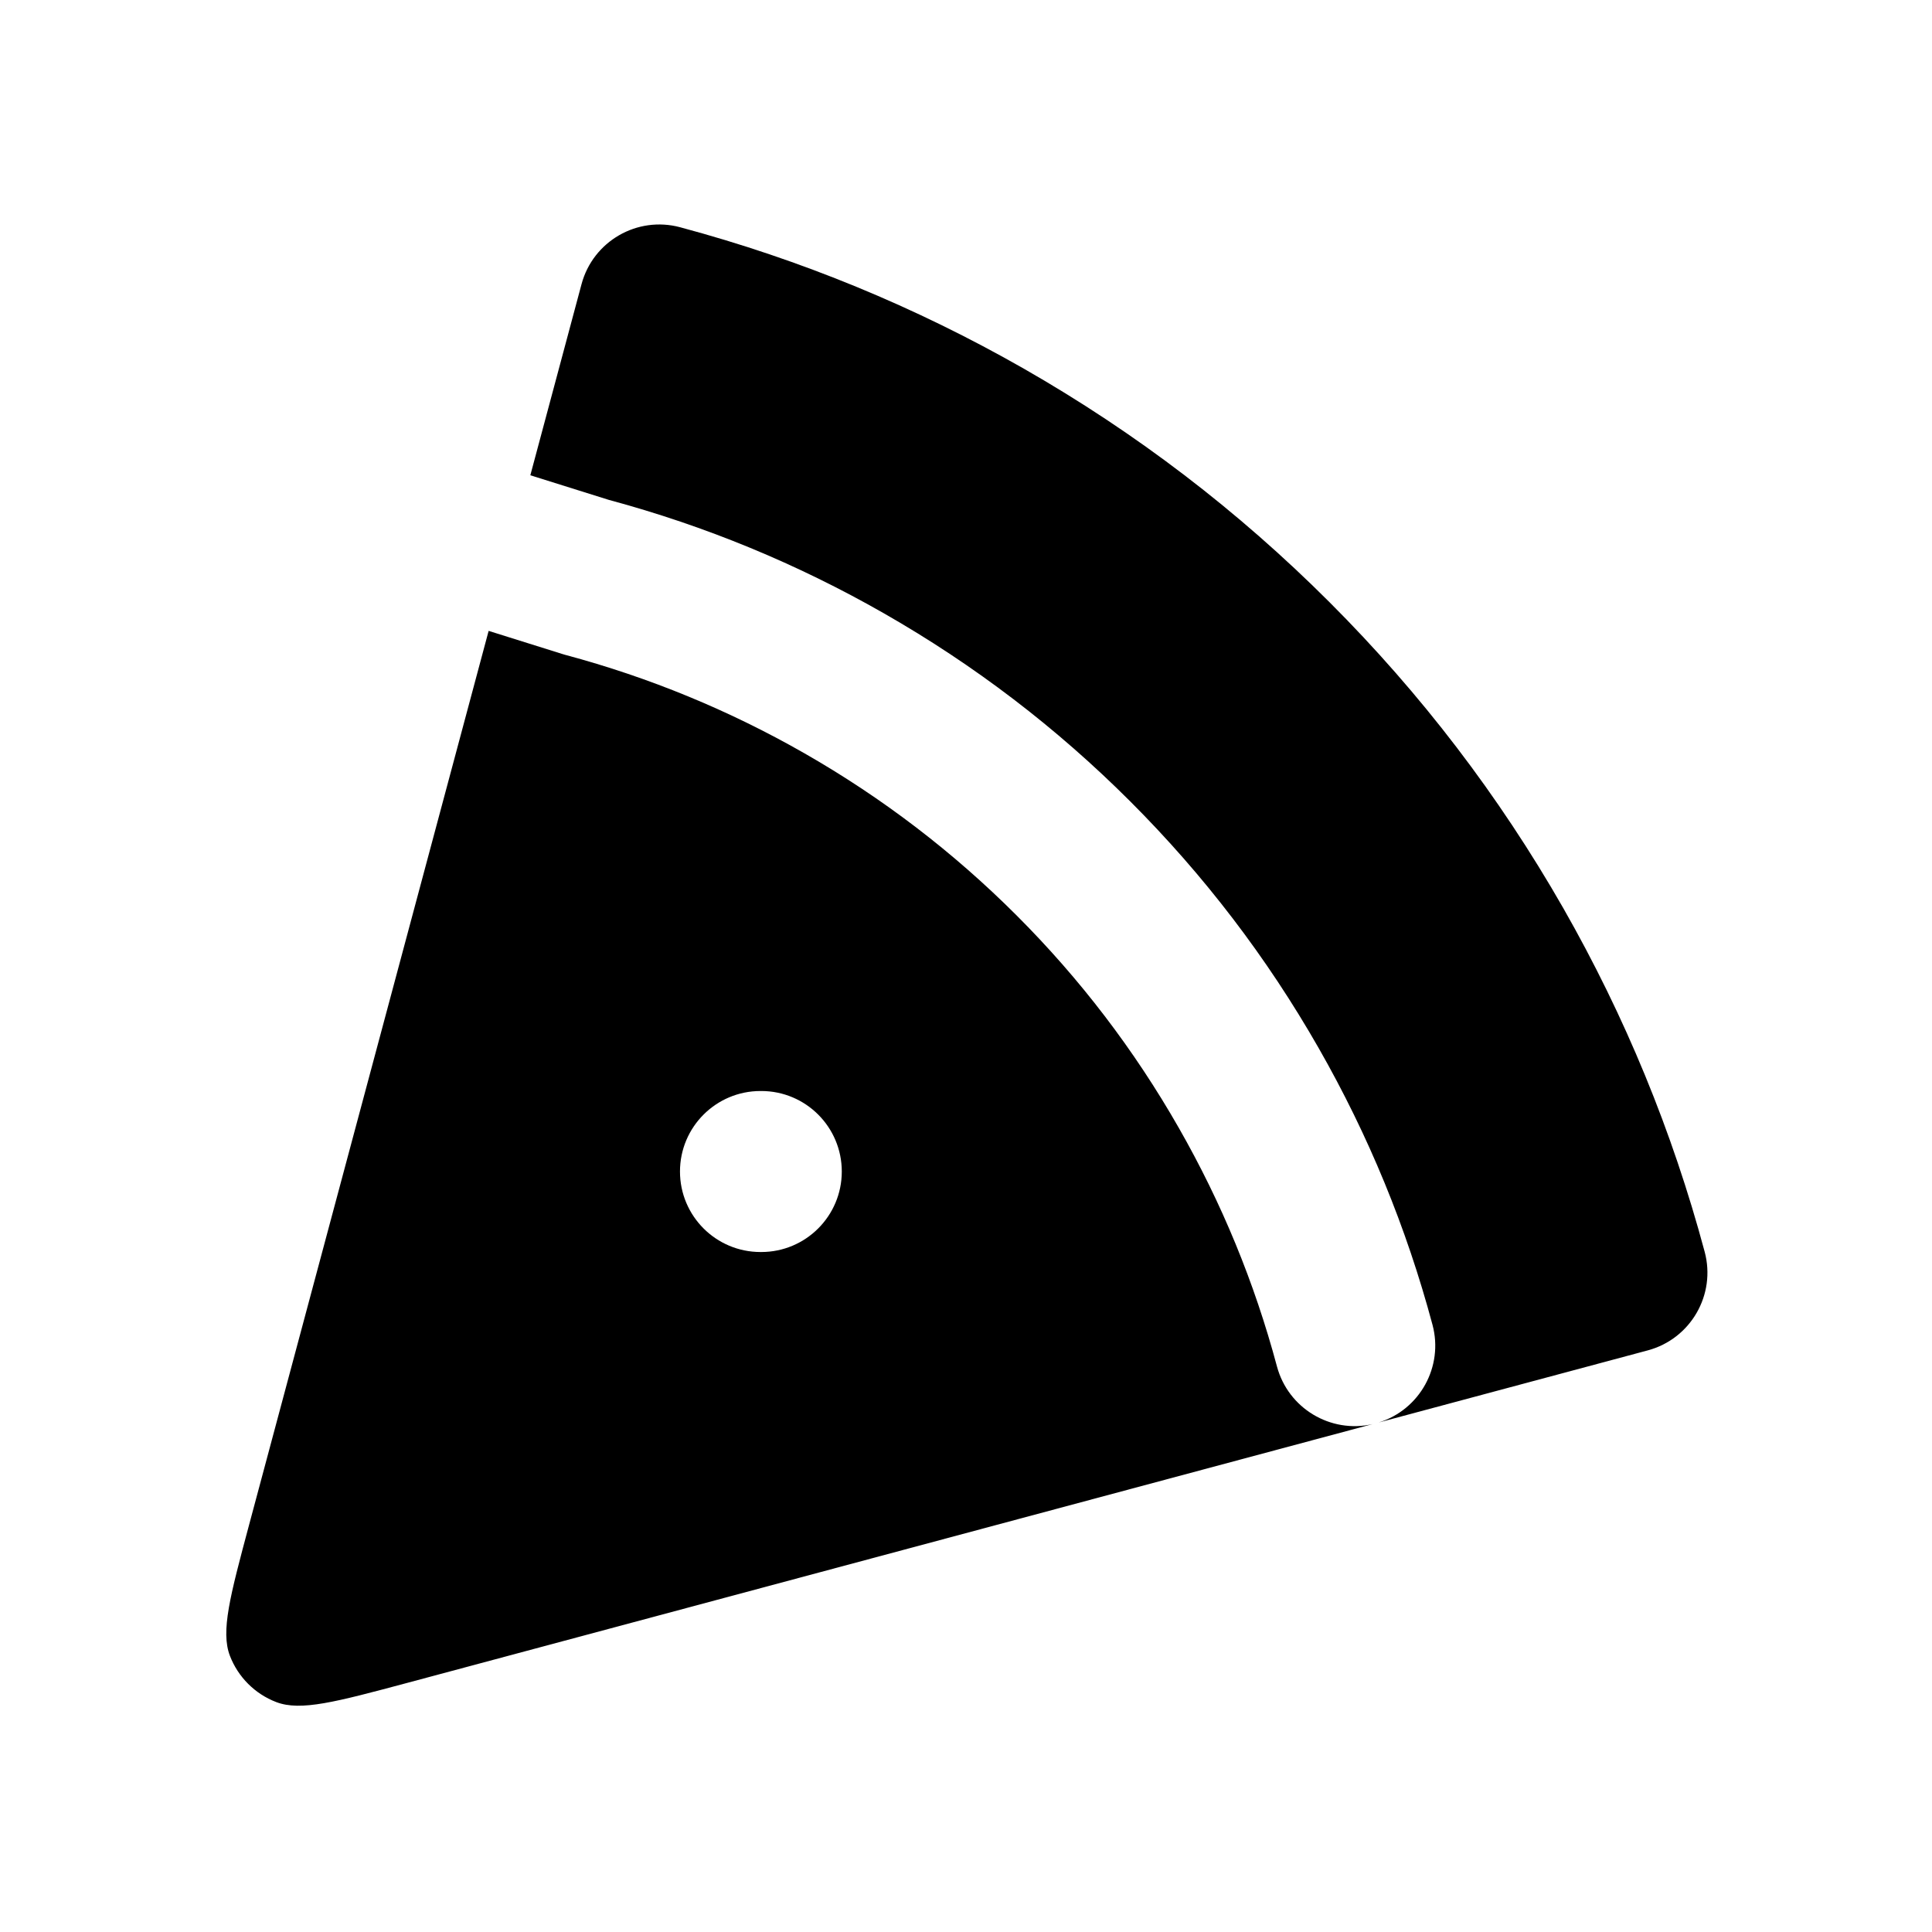
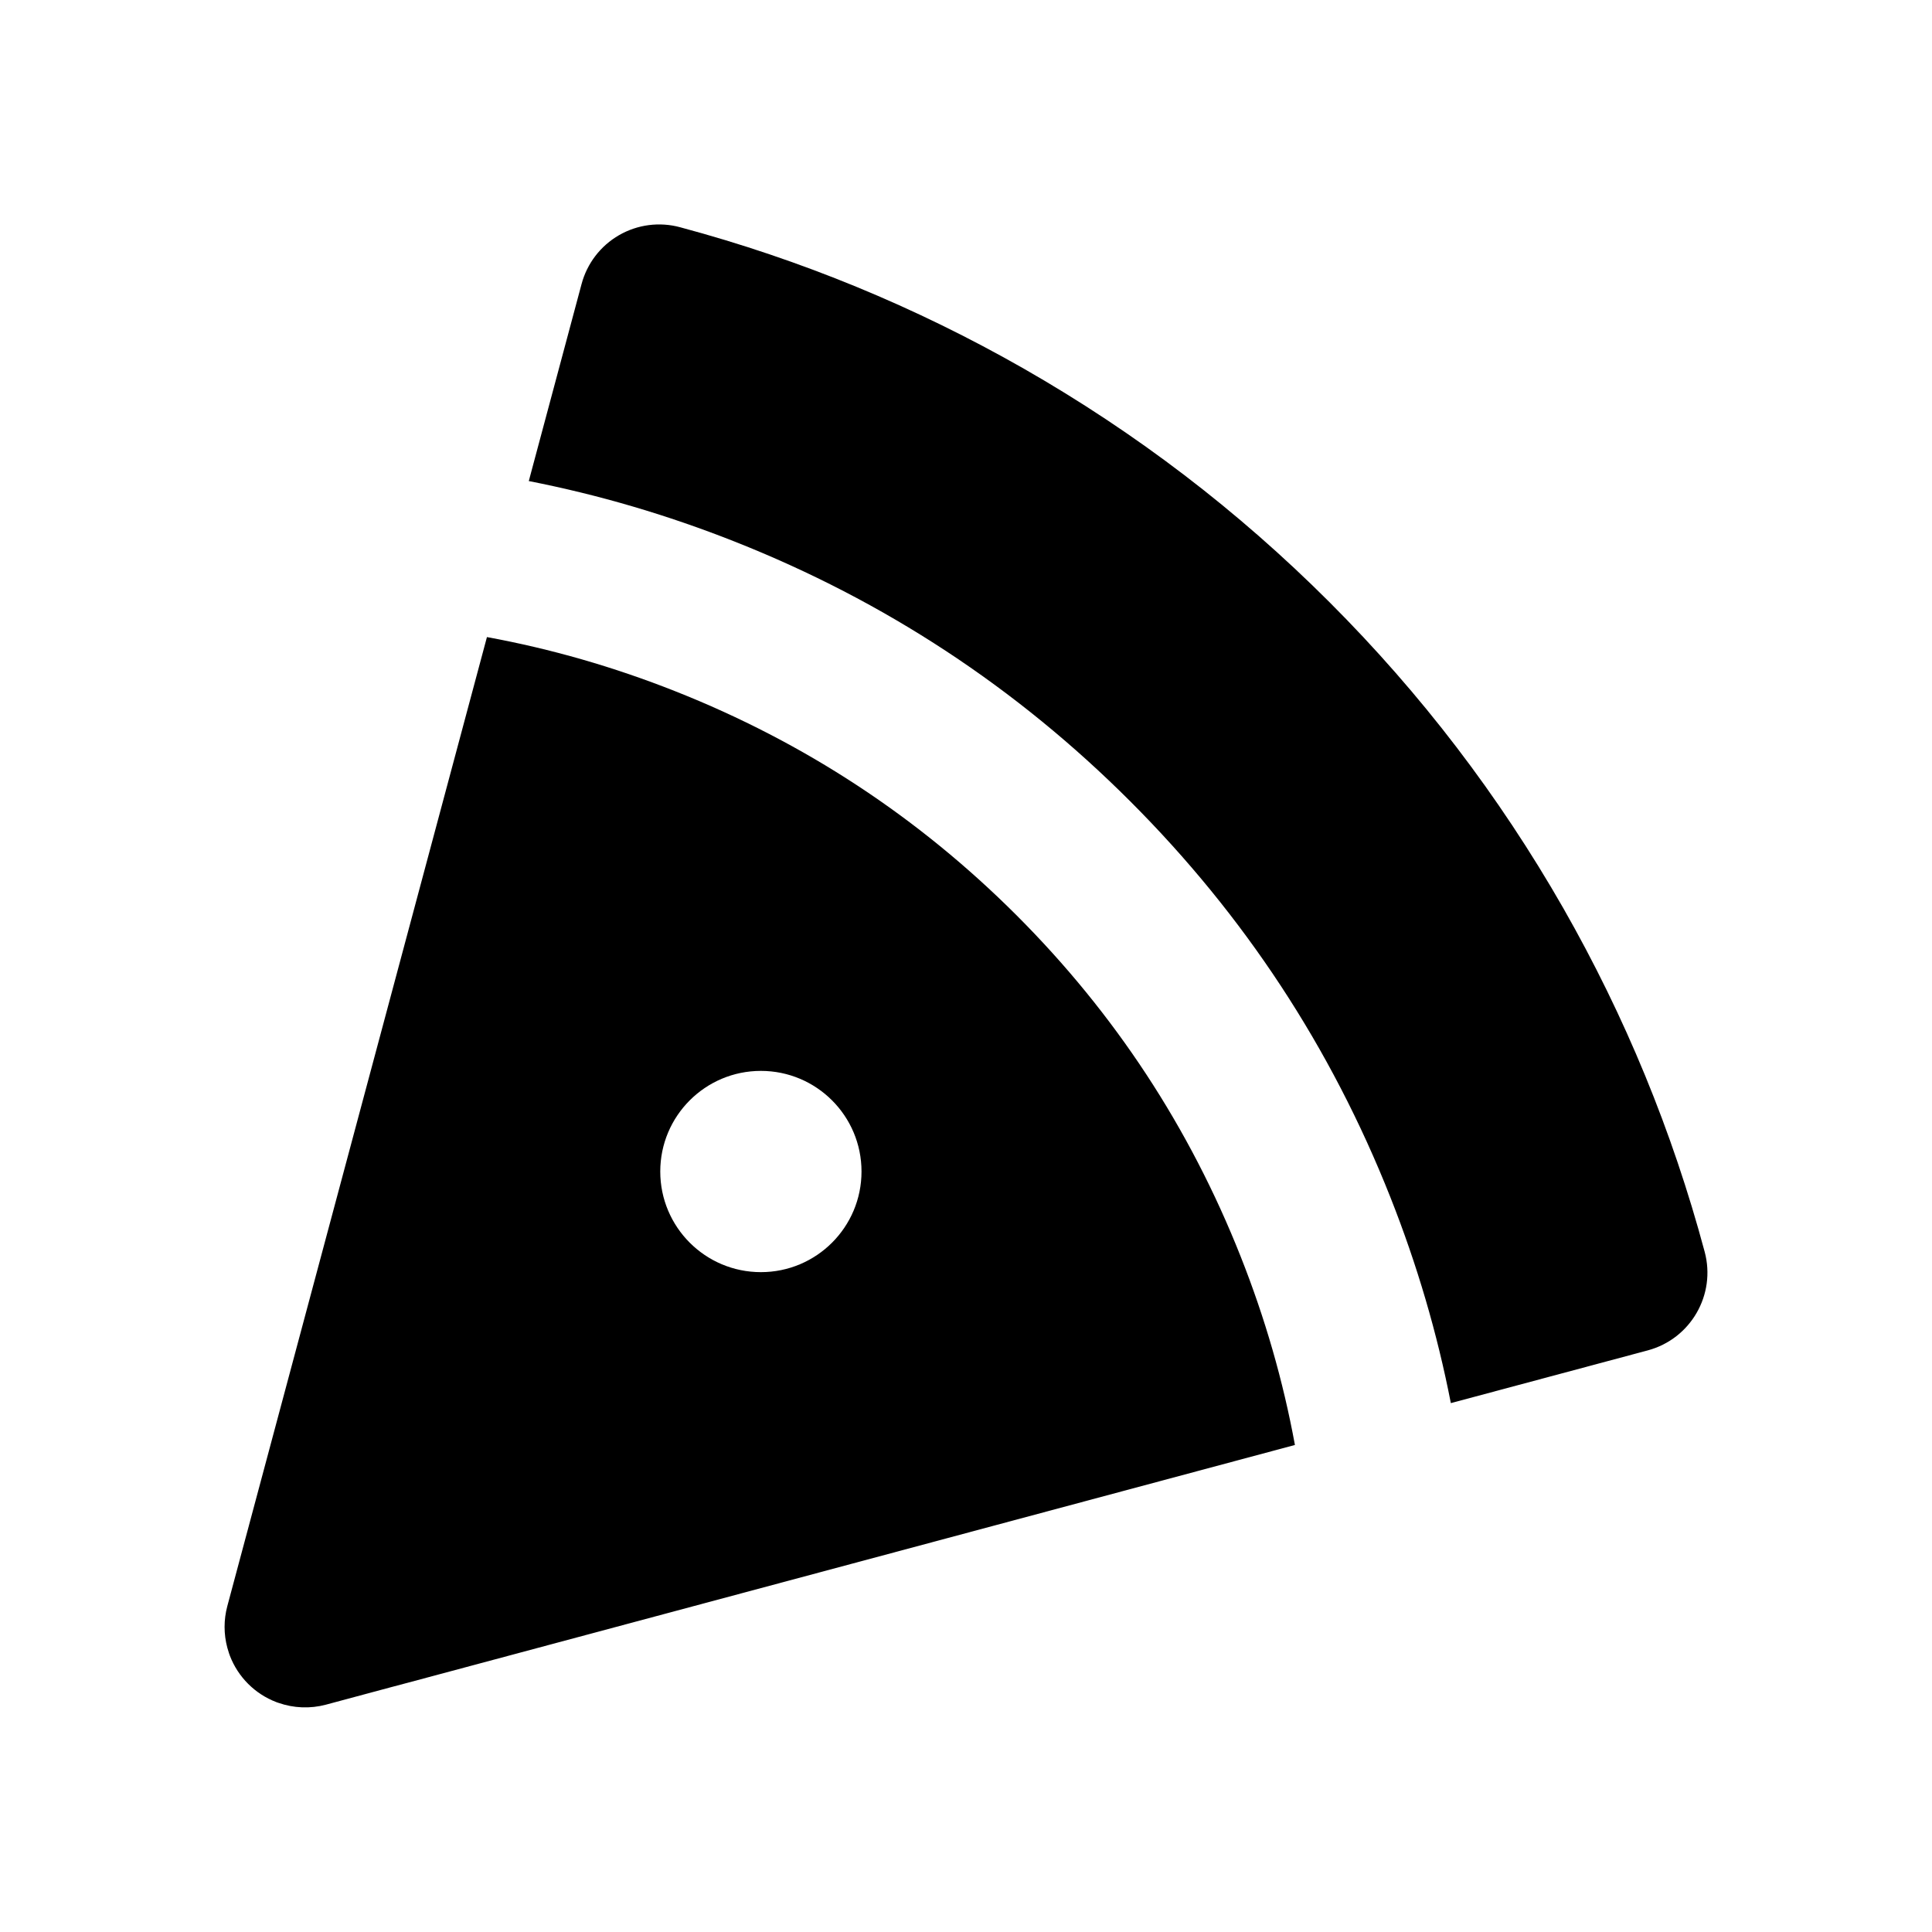
<svg xmlns="http://www.w3.org/2000/svg" width="24" height="24" viewBox="0 0 24 24" fill="currentColor" fill-rule="evenodd">
-   <path d="m7.564 6.21-.976-.306.636-2.374a1 1 0 0 1 1.225-.707q2.248.603 4.27 1.757 2.093 1.197 3.798 2.902t2.902 3.798q1.154 2.022 1.757 4.27a1 1 0 0 1-.707 1.225l-3.343.896a1 1 0 0 0 .669-1.214q-.485-1.811-1.415-3.439-.964-1.687-2.338-3.061-1.373-1.373-3.06-2.337-1.619-.925-3.418-1.41M3.093 18.947 6.07 7.837l.915.287.04.012h.001q1.561.419 2.964 1.22 1.454.831 2.638 2.015t2.015 2.639q.802 1.403 1.22 2.965a1 1 0 0 0 1.187.716L5.053 20.907c-.879.235-1.318.353-1.621.237a1 1 0 0 1-.576-.575c-.116-.304.002-.743.237-1.622m6.354-5.394h.01a1 1 0 0 1 0 2h-.01a1 1 0 0 1 0-2" />
+   <path d="m7.224 3.53-.636 2.374-.019.072q1.302.255 2.558.752 2.793 1.105 4.916 3.229t3.229 4.916q.497 1.255.751 2.557l2.446-.655a1 1 0 0 0 .707-1.225q-.603-2.248-1.757-4.27-1.197-2.093-2.902-3.798T12.719 4.58q-2.022-1.154-4.27-1.757a.997.997 0 0 0-1.225.707m8.862 14.42q-.219-1.193-.674-2.341-.953-2.407-2.783-4.238-1.831-1.83-4.238-2.783-1.148-.455-2.342-.674L3.093 18.947l-.002.008-.042.156-.225.84a1 1 0 0 0 0 .518l.019.062v.001l.013.037a1 1 0 0 0 .576.575l.025.009h.001c.19.067.396.075.591.023l.804-.216.192-.051.008-.002 5.515-1.478zm-7.884-3.397a1.25 1.25 0 1 0 2.5 0 1.25 1.25 0 0 0-2.5 0" />
</svg>
